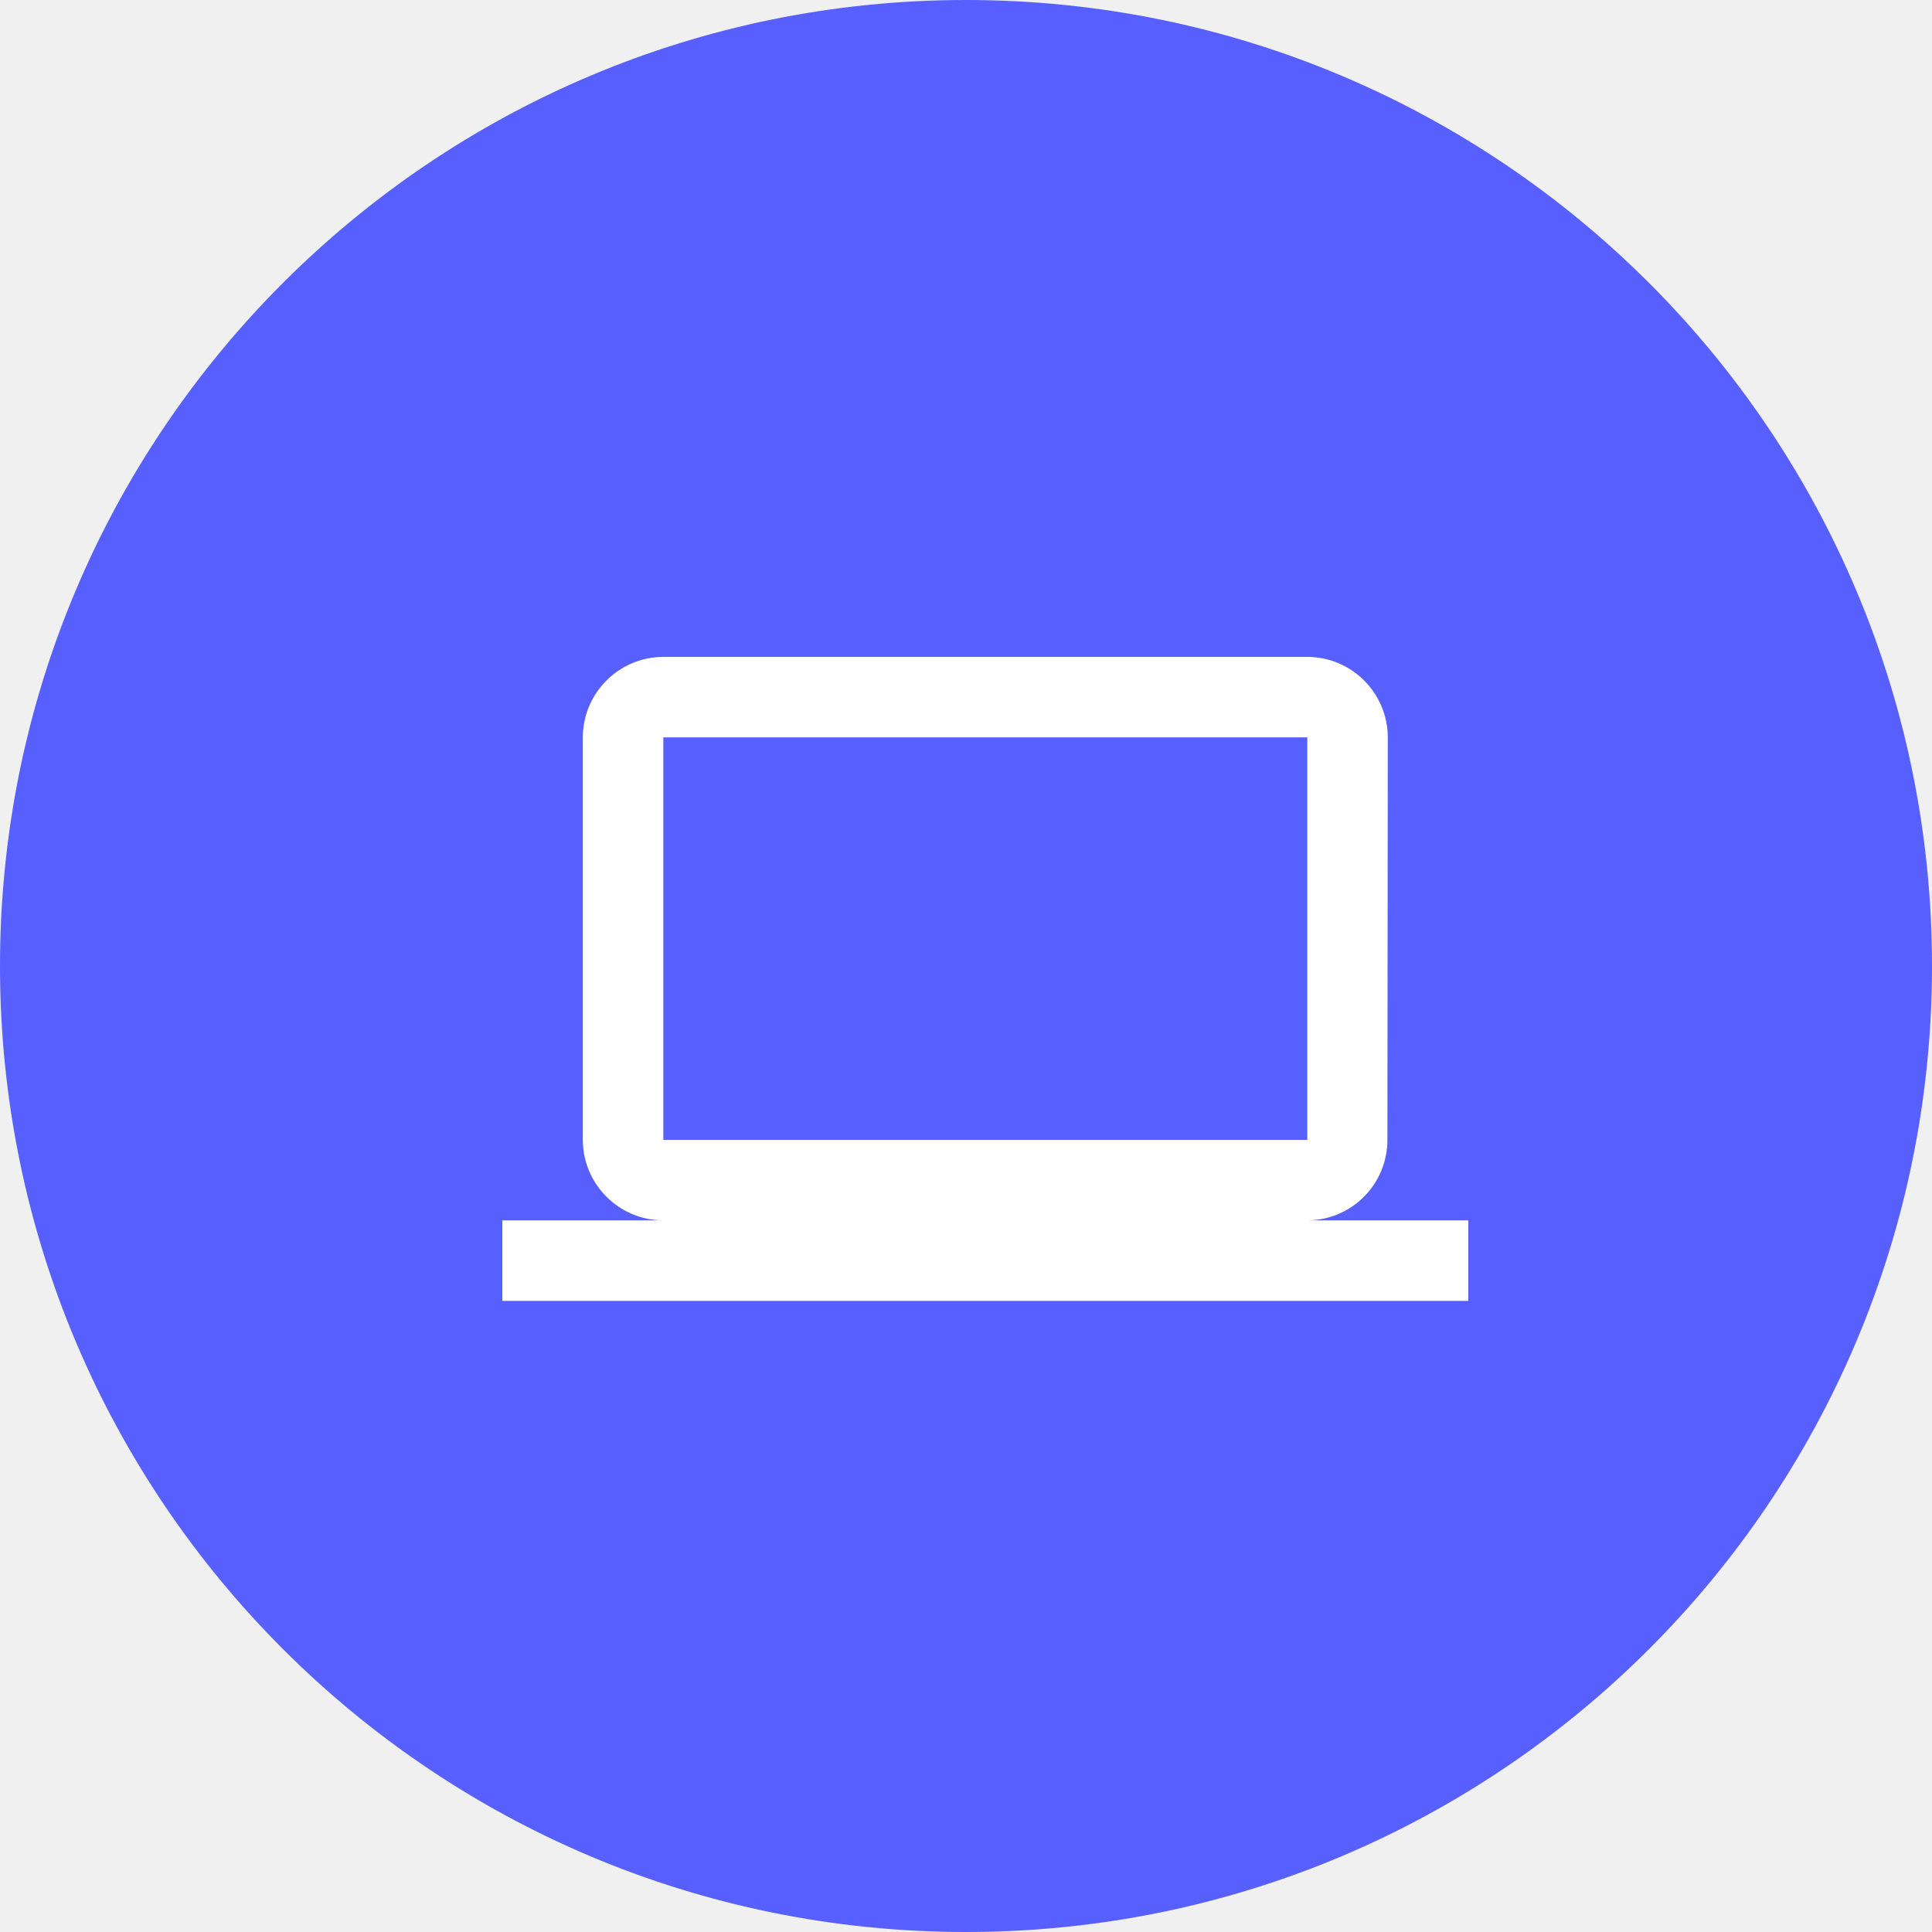
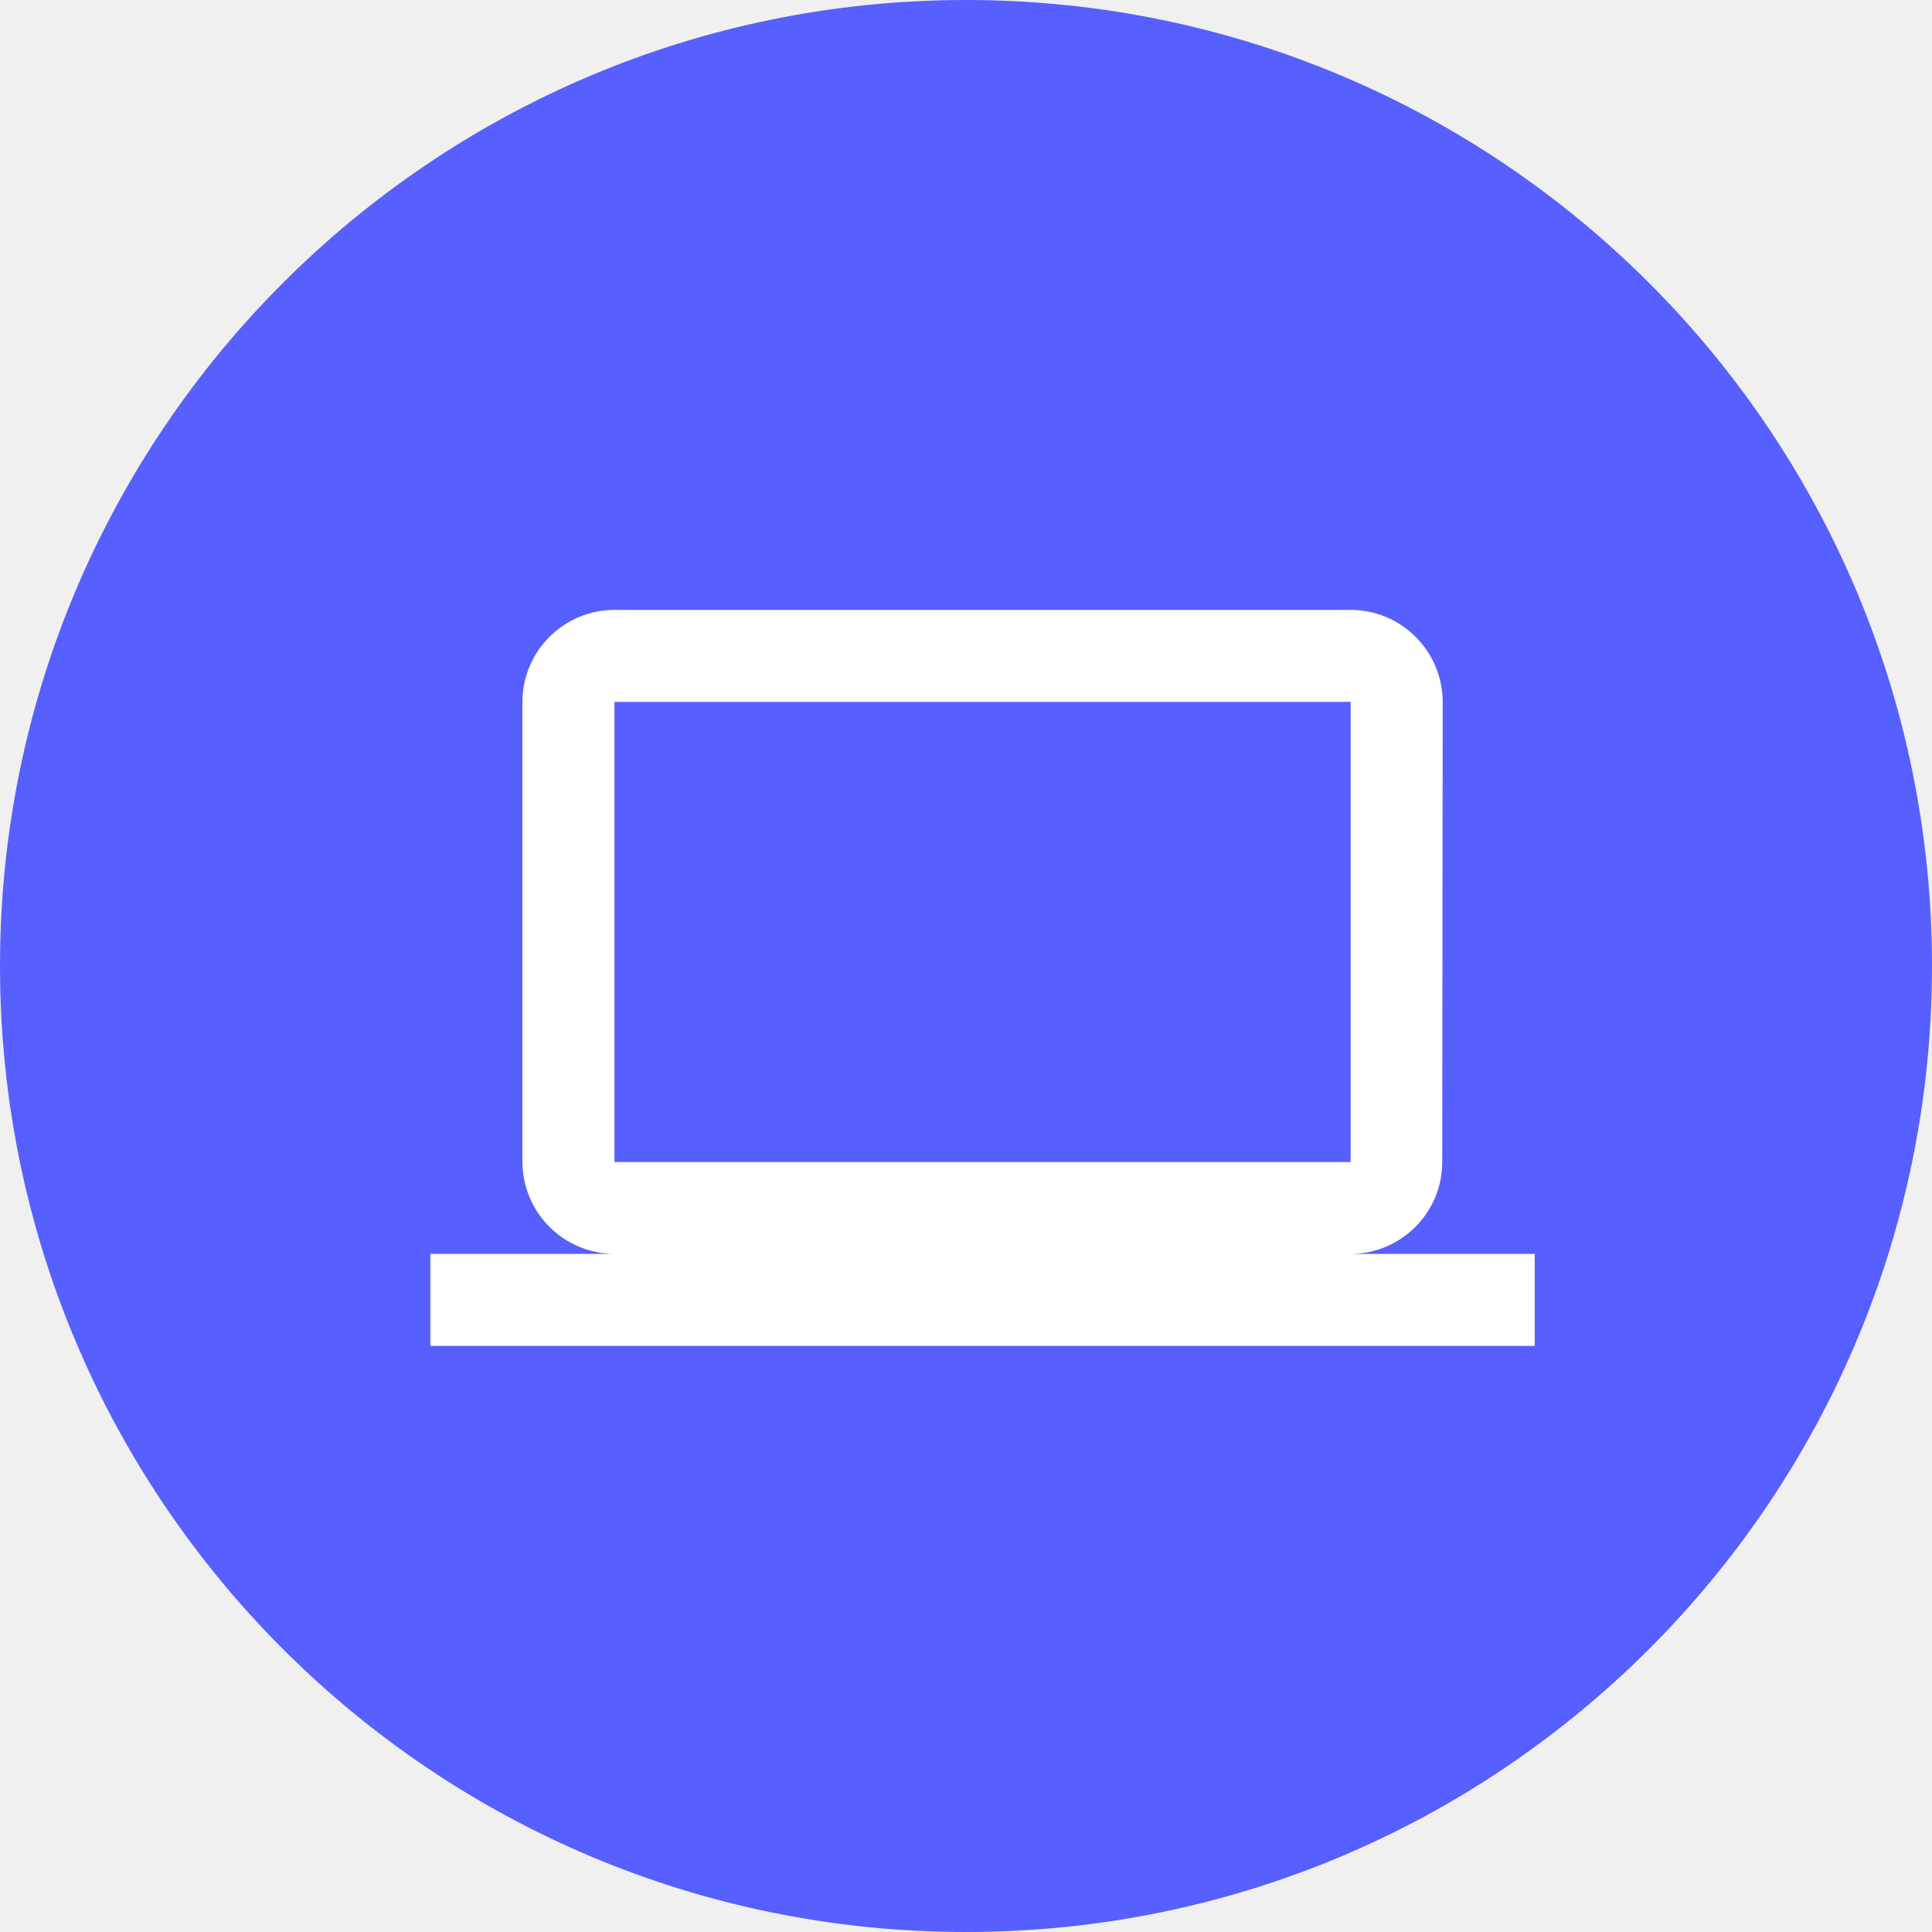
- <svg xmlns="http://www.w3.org/2000/svg" width="50" height="50" viewBox="0 0 50 50">
+ <svg xmlns="http://www.w3.org/2000/svg" width="30" height="30" viewBox="0 0 30 30">
  <defs>
    <style>.a{fill:#575fff;}.b{fill:#fff;}</style>
  </defs>
-   <g transform="translate(-709 -1288)">
-     <path class="a" d="M25,0A25,25,0,1,1,0,25,25,25,0,0,1,25,0Z" transform="translate(709 1288)" />
-     <path class="b" d="M20.833,20.583A2.081,2.081,0,0,0,22.906,18.5l.01-10.417A2.089,2.089,0,0,0,20.833,6H4.167A2.089,2.089,0,0,0,2.083,8.083V18.5a2.089,2.089,0,0,0,2.083,2.083H0v2.083H25V20.583ZM4.167,8.083H20.833V18.5H4.167Z" transform="translate(722 1299)" />
-   </g>
+   <path class="a" d="M15,0A15,15,0,1,1,0,15,15,15,0,0,1,15,0Z" />
+   <path class="b" d="M14.29,16a1.427,1.427,0,0,0,1.422-1.429l.007-7.145A1.433,1.433,0,0,0,14.29,6H2.858A1.433,1.433,0,0,0,1.429,7.429v7.145A1.433,1.433,0,0,0,2.858,16H0v1.429H17.148V16ZM2.858,7.429H14.29v7.145H2.858Z" transform="translate(6.683 3.47)" />
</svg>
